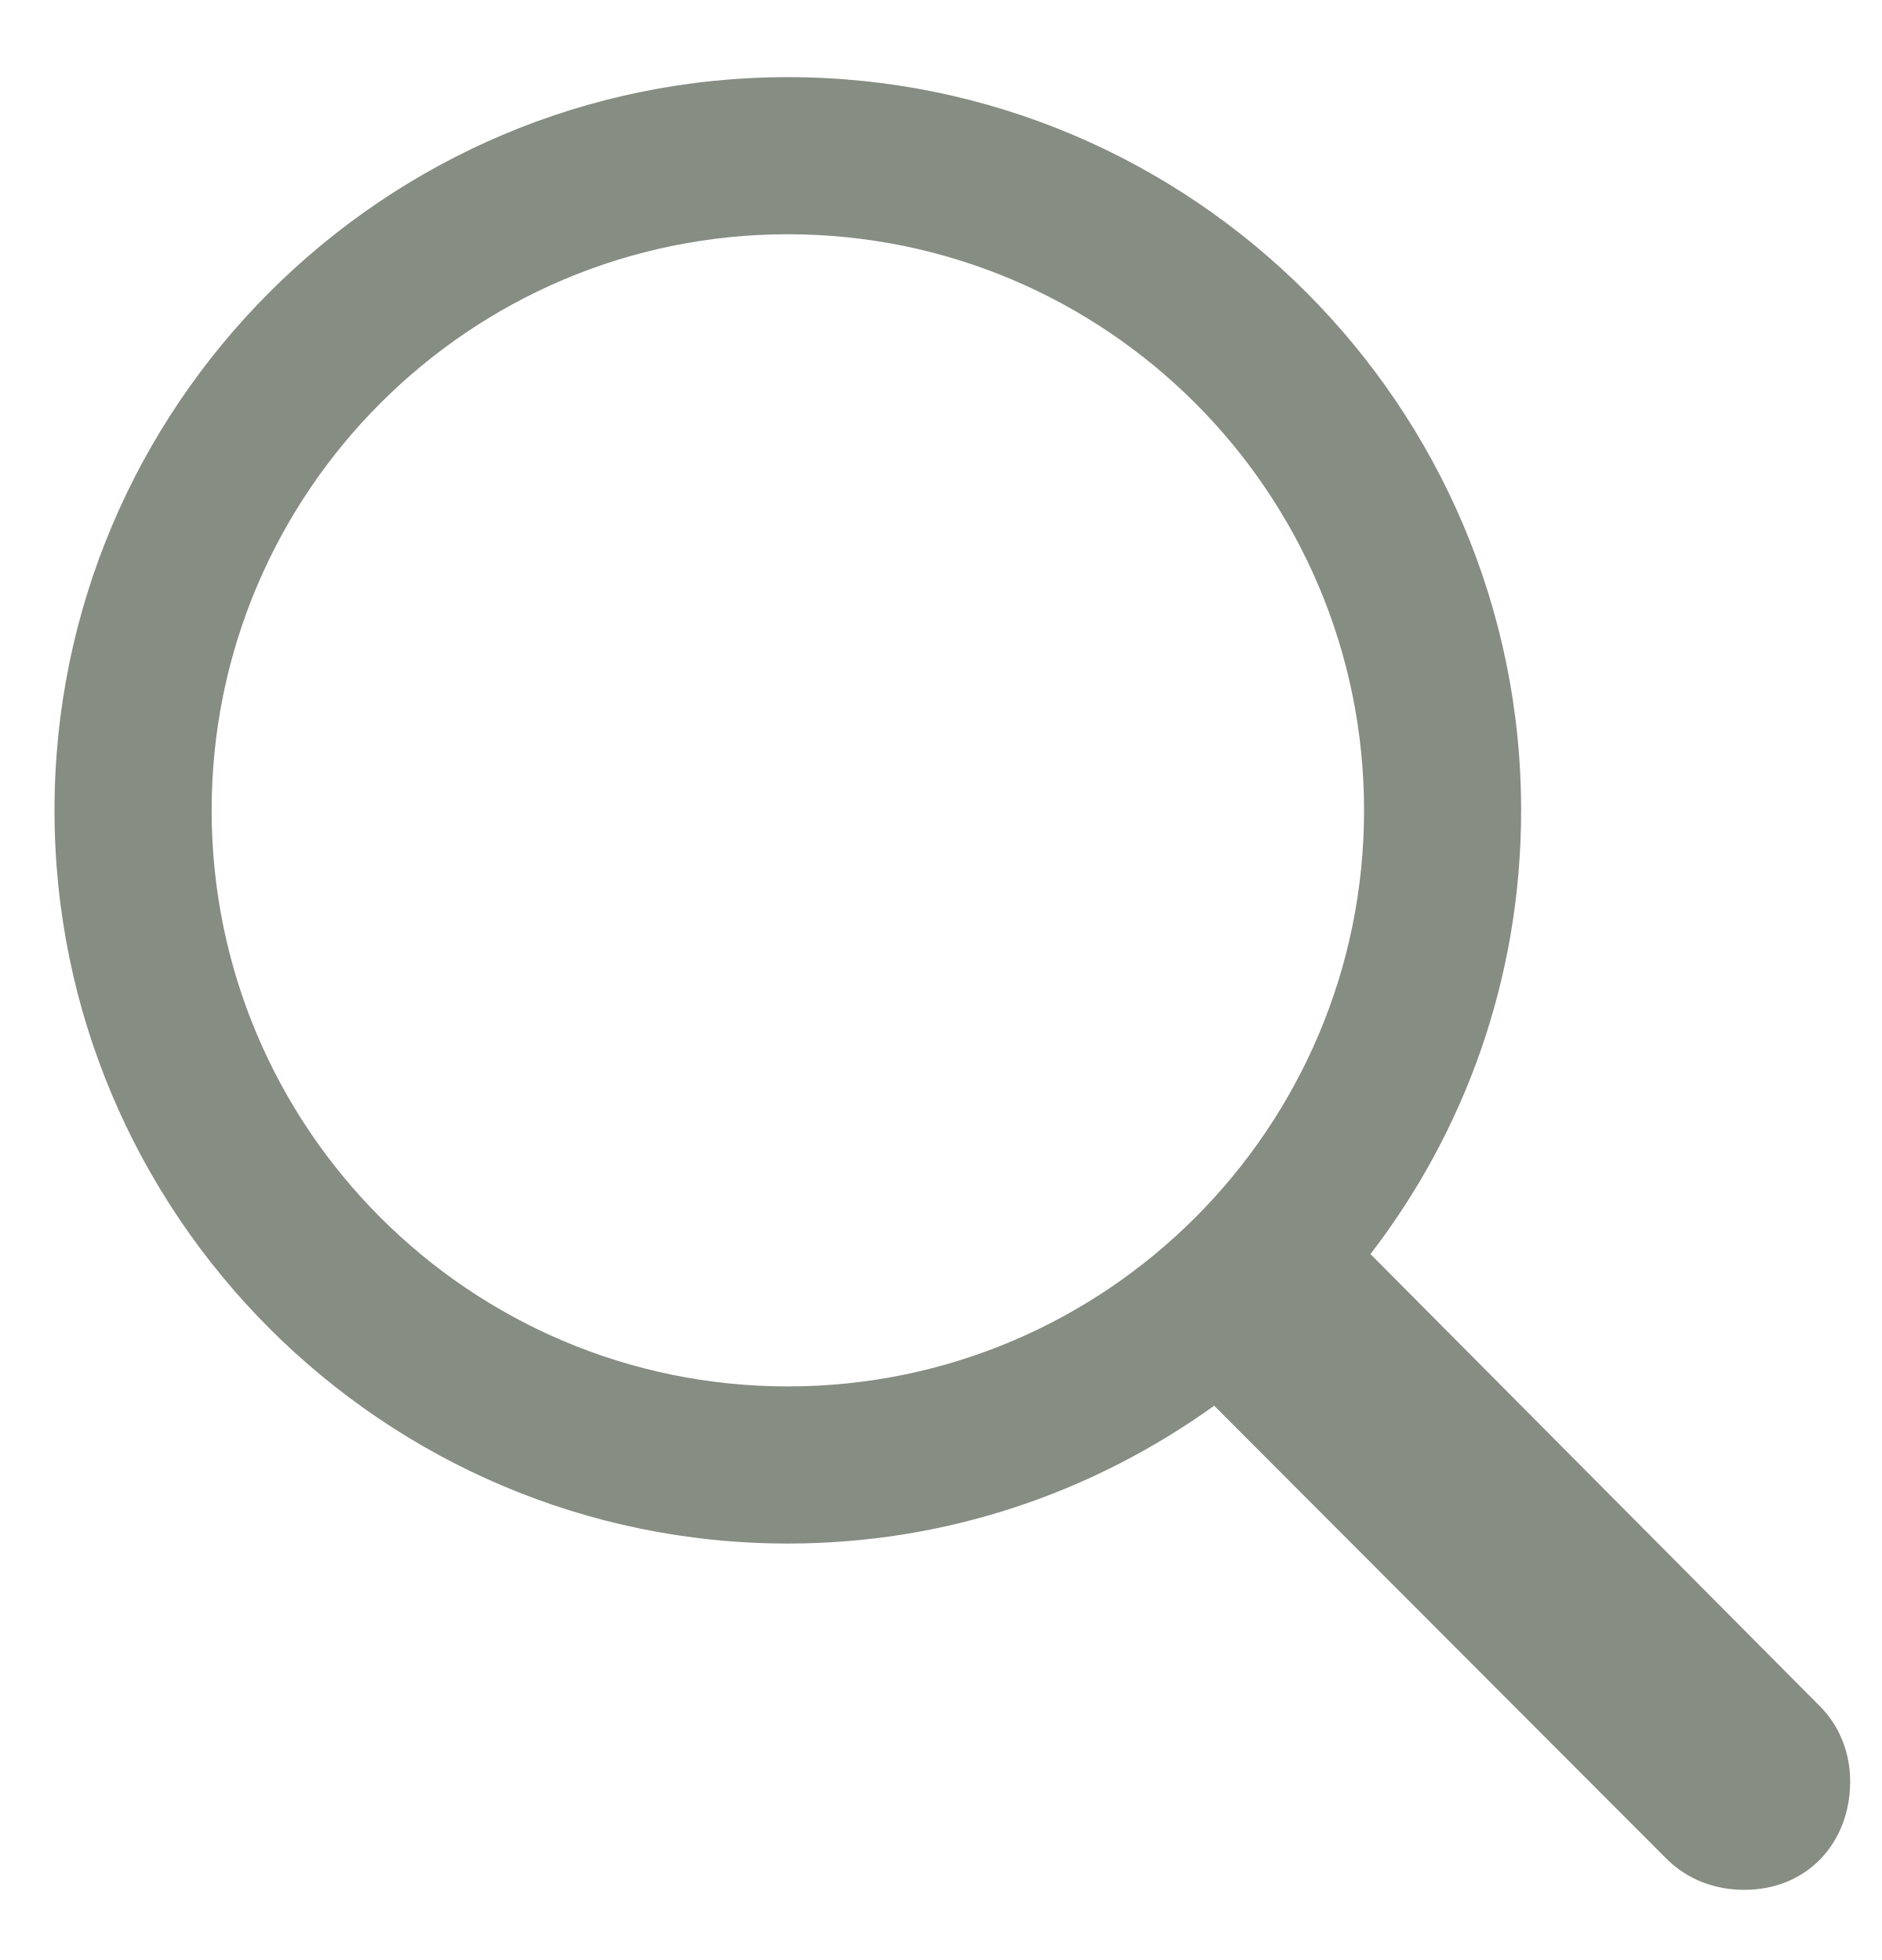
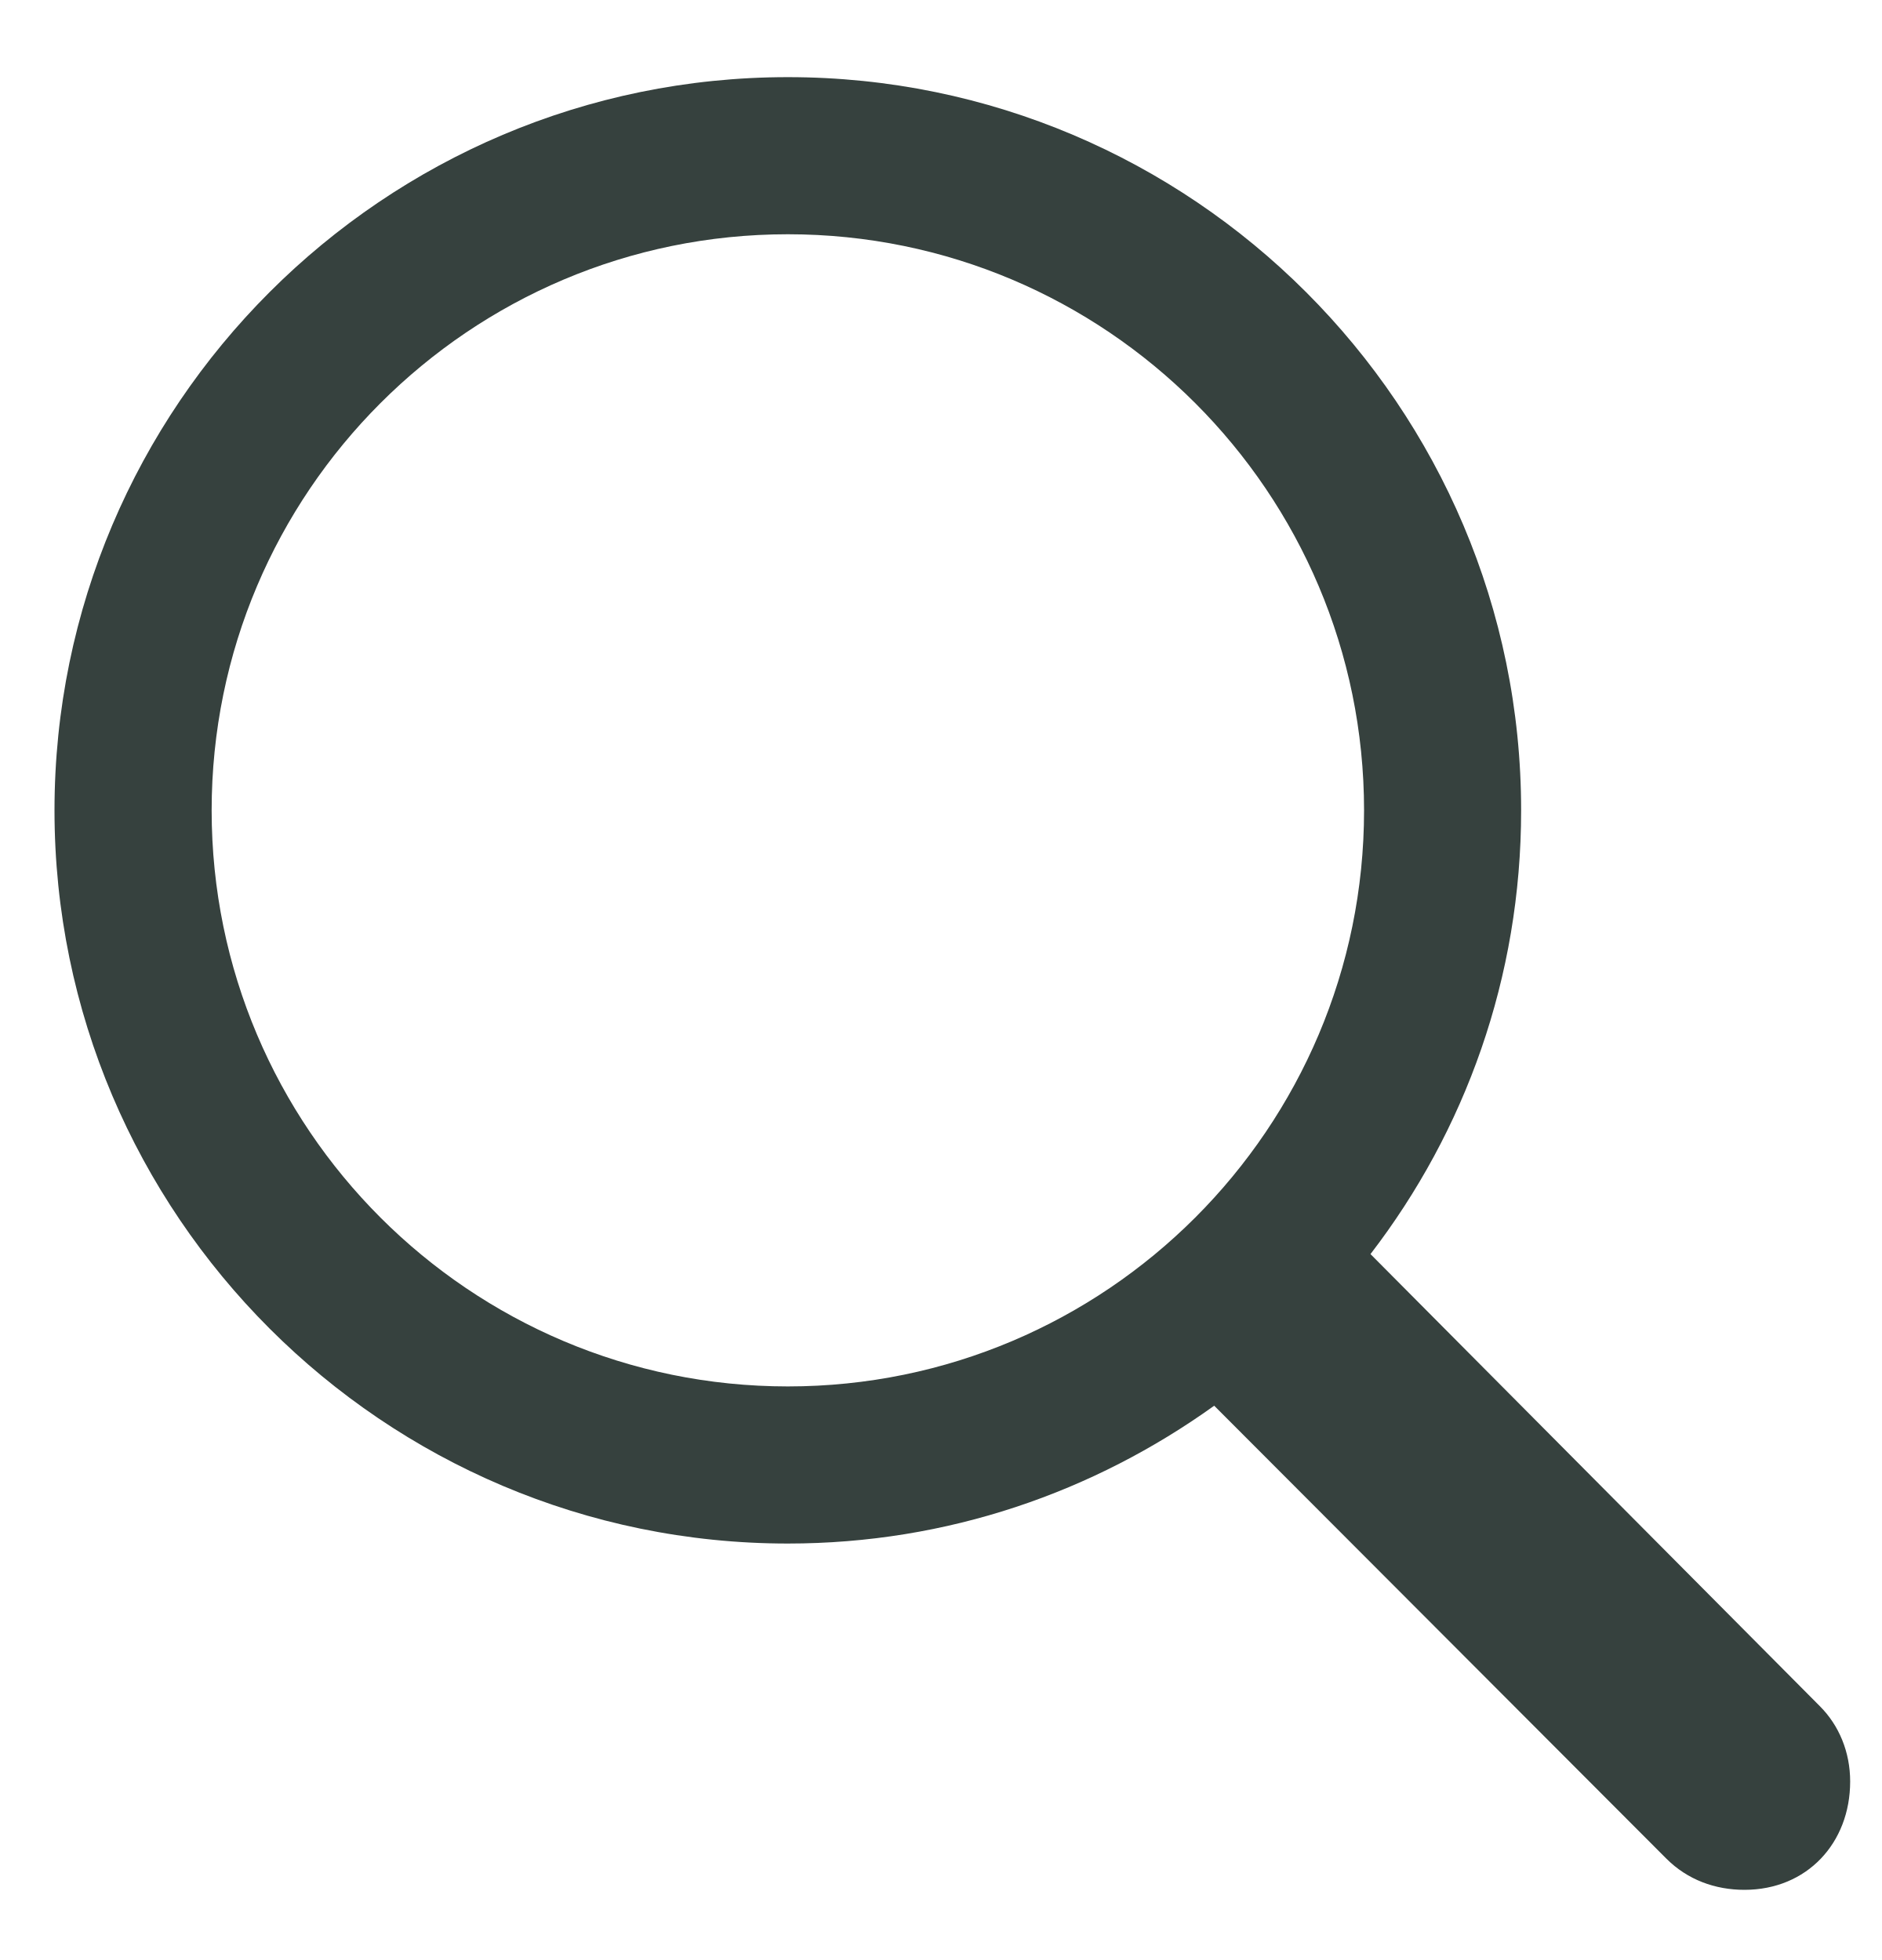
<svg xmlns="http://www.w3.org/2000/svg" width="24" height="25" viewBox="0 0 24 25" fill="none">
-   <path d="M0.695 10.336C0.695 5.18 4.891 0.984 10.047 0.984C15.203 0.984 19.398 5.18 19.398 10.336C19.398 12.469 18.684 14.426 17.477 15.996L23.207 21.762C23.453 22.008 23.594 22.348 23.594 22.723C23.594 23.508 23.043 24.105 22.246 24.105C21.871 24.105 21.52 23.977 21.25 23.707L15.484 17.93C13.949 19.031 12.086 19.688 10.047 19.688C4.891 19.688 0.695 15.492 0.695 10.336ZM2.699 10.336C2.699 14.391 5.992 17.684 10.047 17.684C14.102 17.684 17.395 14.391 17.395 10.336C17.395 6.281 14.102 2.988 10.047 2.988C5.992 2.988 2.699 6.281 2.699 10.336Z" fill="#868D83" />
+   <path d="M0.695 10.336C0.695 5.18 4.891 0.984 10.047 0.984C15.203 0.984 19.398 5.18 19.398 10.336C19.398 12.469 18.684 14.426 17.477 15.996L23.207 21.762C23.453 22.008 23.594 22.348 23.594 22.723C23.594 23.508 23.043 24.105 22.246 24.105C21.871 24.105 21.52 23.977 21.25 23.707L15.484 17.93C13.949 19.031 12.086 19.688 10.047 19.688C4.891 19.688 0.695 15.492 0.695 10.336ZM2.699 10.336C2.699 14.391 5.992 17.684 10.047 17.684C14.102 17.684 17.395 14.391 17.395 10.336C17.395 6.281 14.102 2.988 10.047 2.988C5.992 2.988 2.699 6.281 2.699 10.336Z" fill="#36413E" />
</svg>
